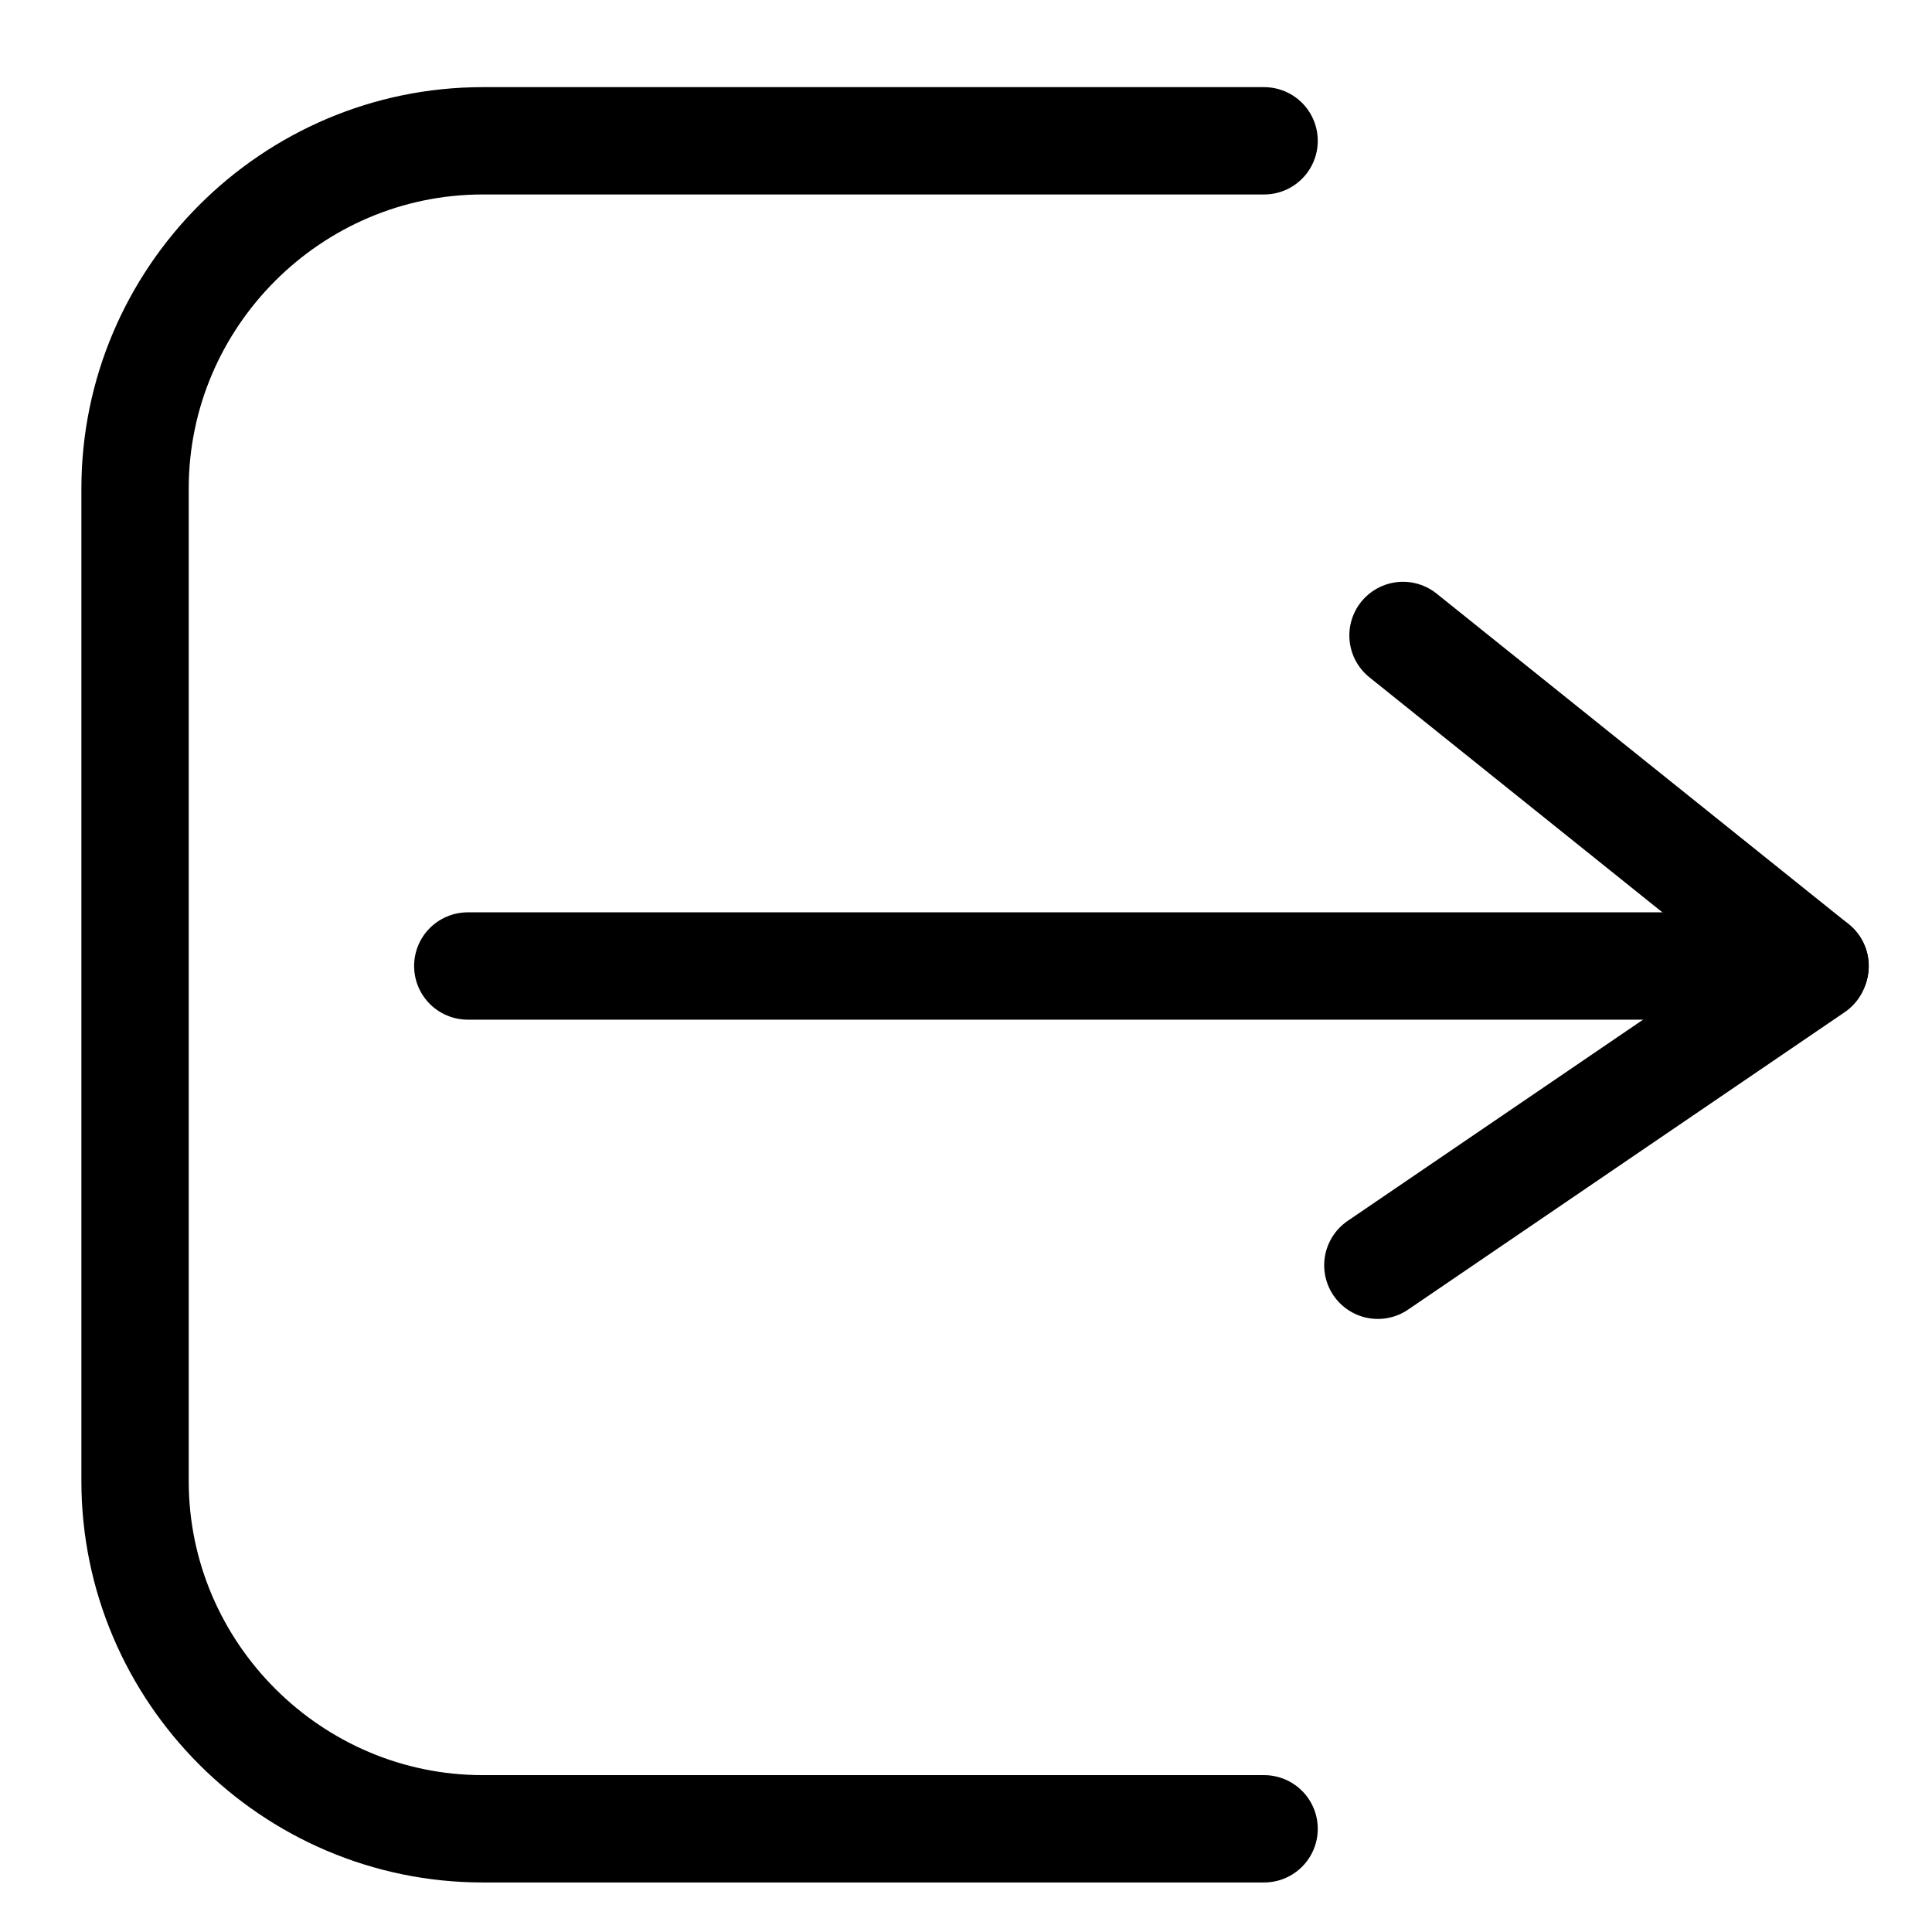
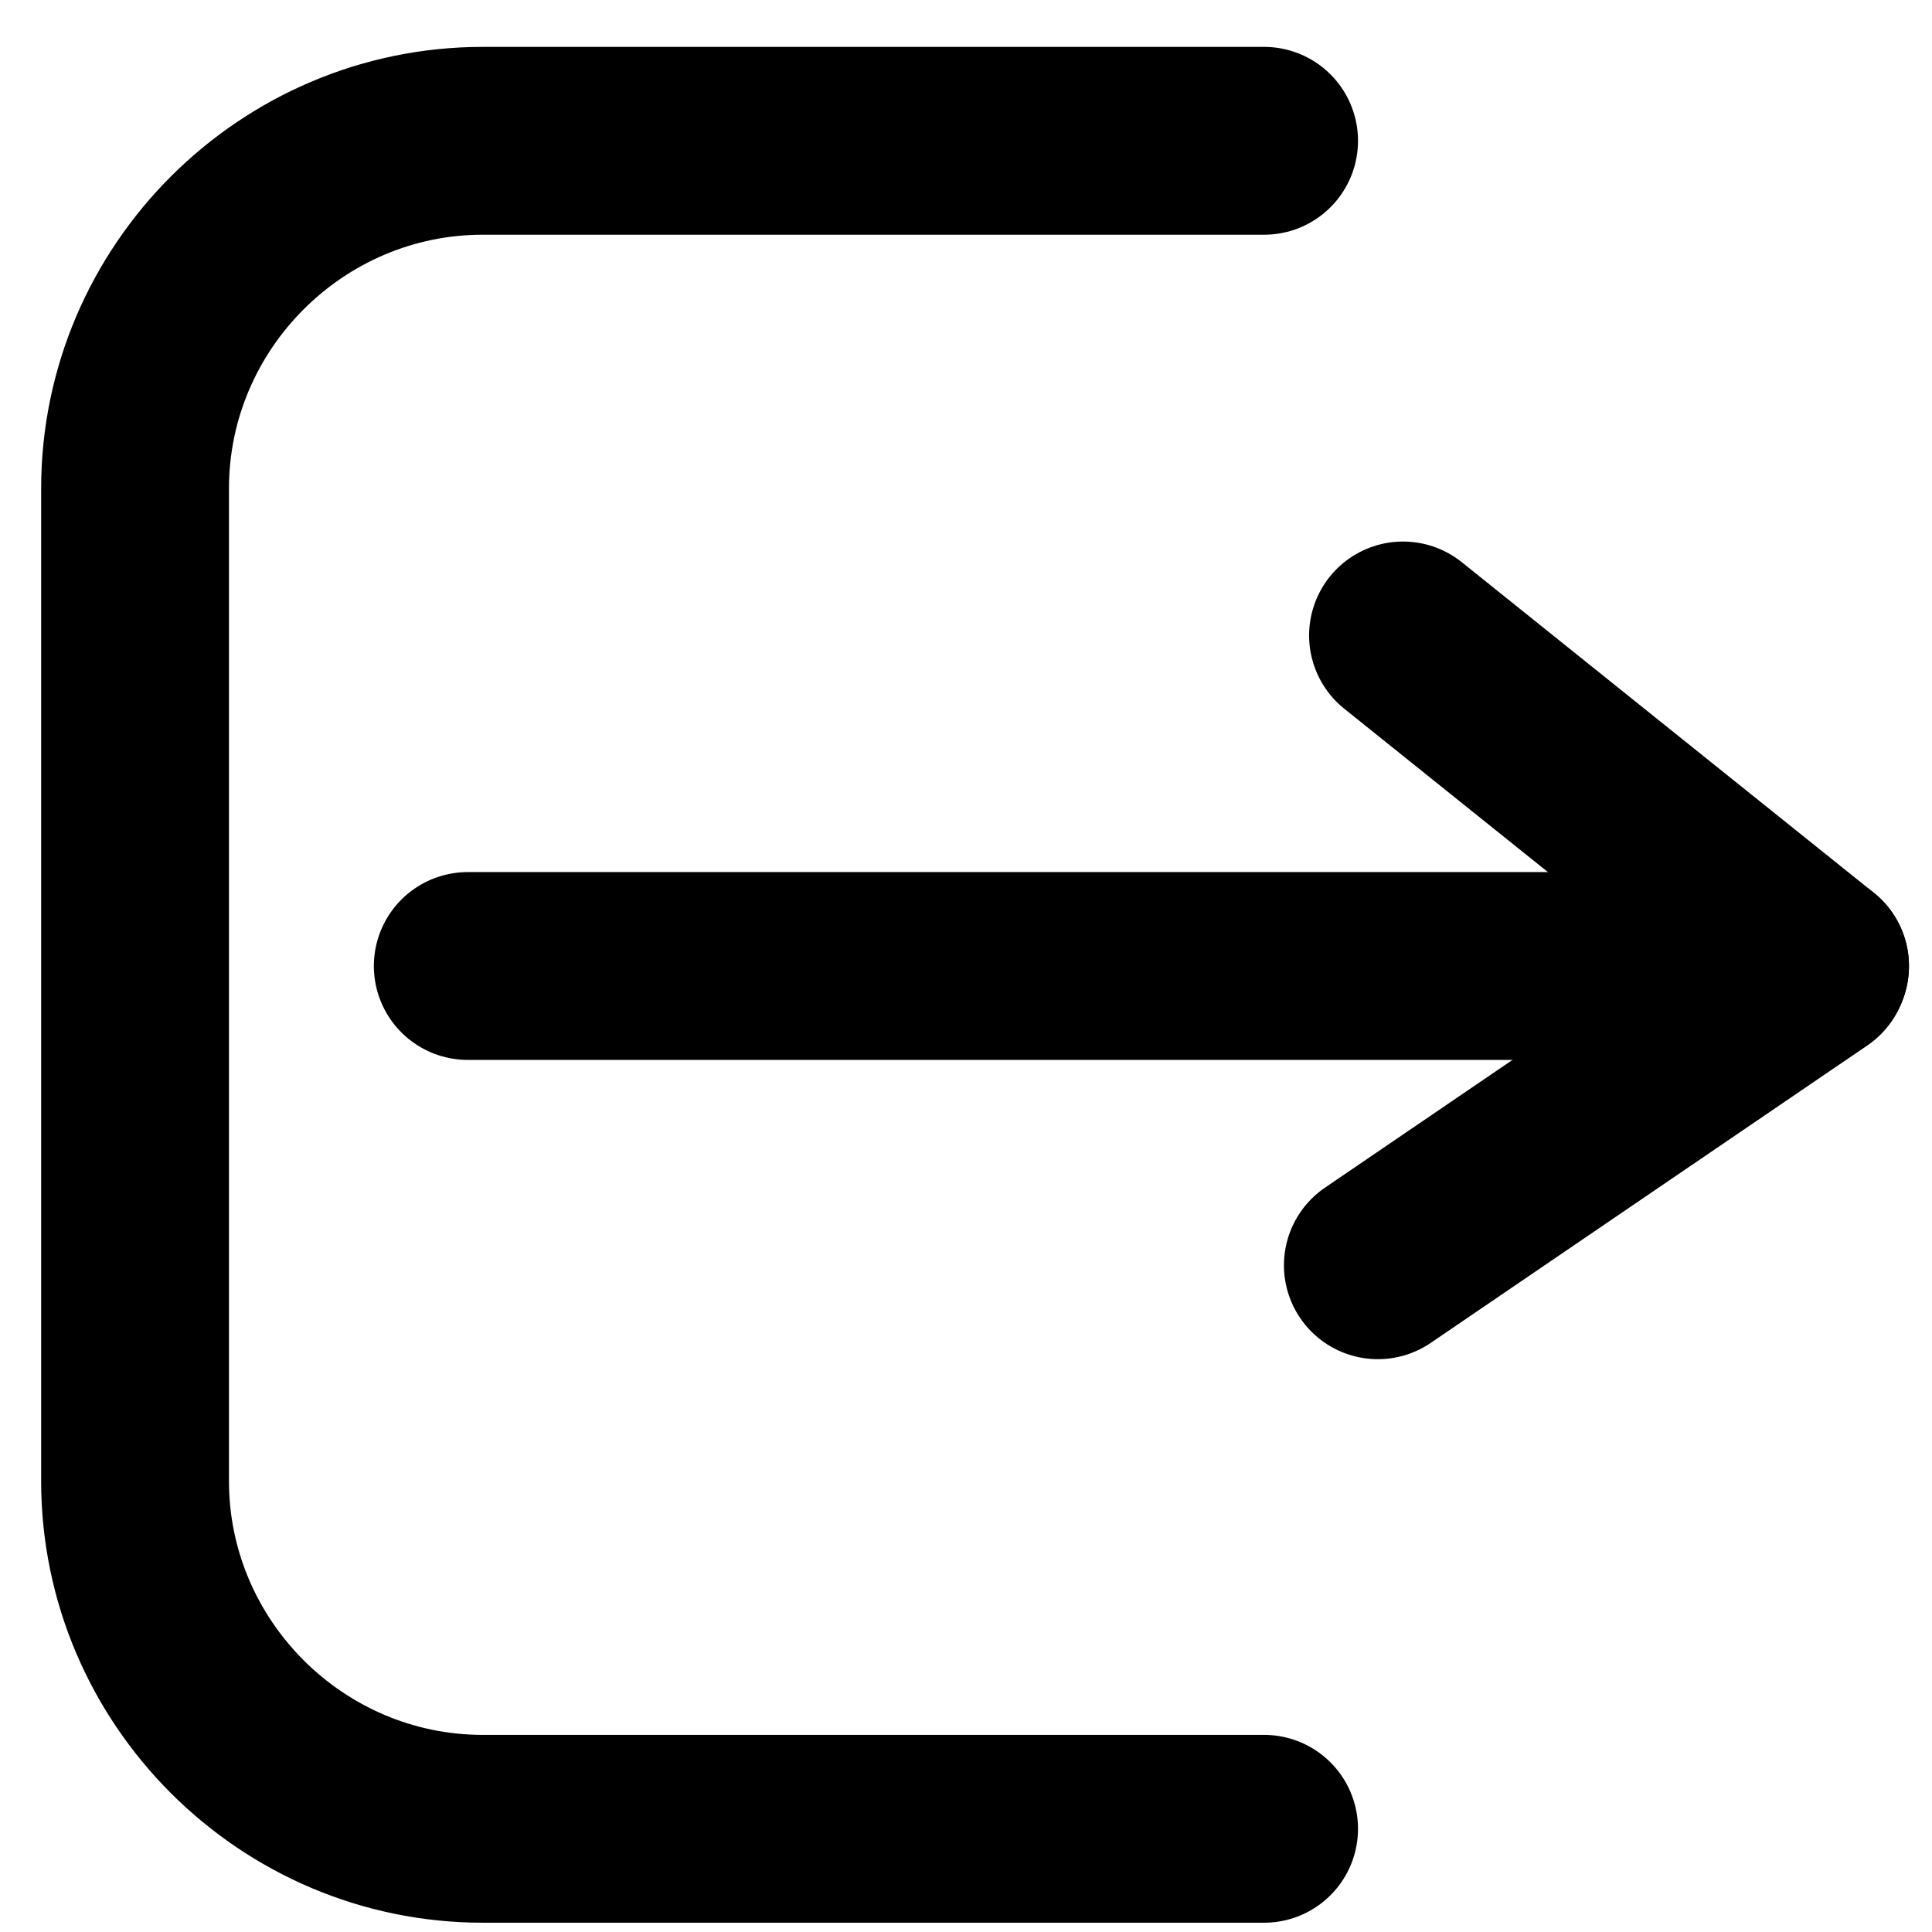
<svg xmlns="http://www.w3.org/2000/svg" xml:space="preserve" width="200px" height="200px" version="1.1" style="shape-rendering:geometricPrecision; text-rendering:geometricPrecision; image-rendering:optimizeQuality; fill-rule:evenodd; clip-rule:evenodd" viewBox="0 0 200 200">
  <defs>
    <style type="text/css">
   
-     .str0 {stroke:black;stroke-width:11.111;stroke-linecap:round;stroke-miterlimit:2.613}
+     .str0 {stroke:black;stroke-width:19.444;stroke-linecap:round;stroke-miterlimit:2.613}
    .fil0 {fill:none}
   
  </style>
  </defs>
  <g id="Layer_x0020_1">
    <path class="fil0 str0" d="M130.859 14.576c-26.959,0 -53.919,0 -80.878,0 -19.8,0 -36,16.2 -36,36l0 102.741c0,19.8 16.2,36 36,36l80.878 0" />
-     <g id="_105553290046784">
+     <g id="_105553134375232">
      <line class="fil0 str0" x1="48.424" y1="100" x2="187.894" y2="100" />
      <line class="fil0 str0" x1="187.894" y1="100" x2="145.239" y2="65.782" />
      <line class="fil0 str0" x1="187.83" y1="100.193" x2="142.635" y2="130.98" />
    </g>
  </g>
</svg>
